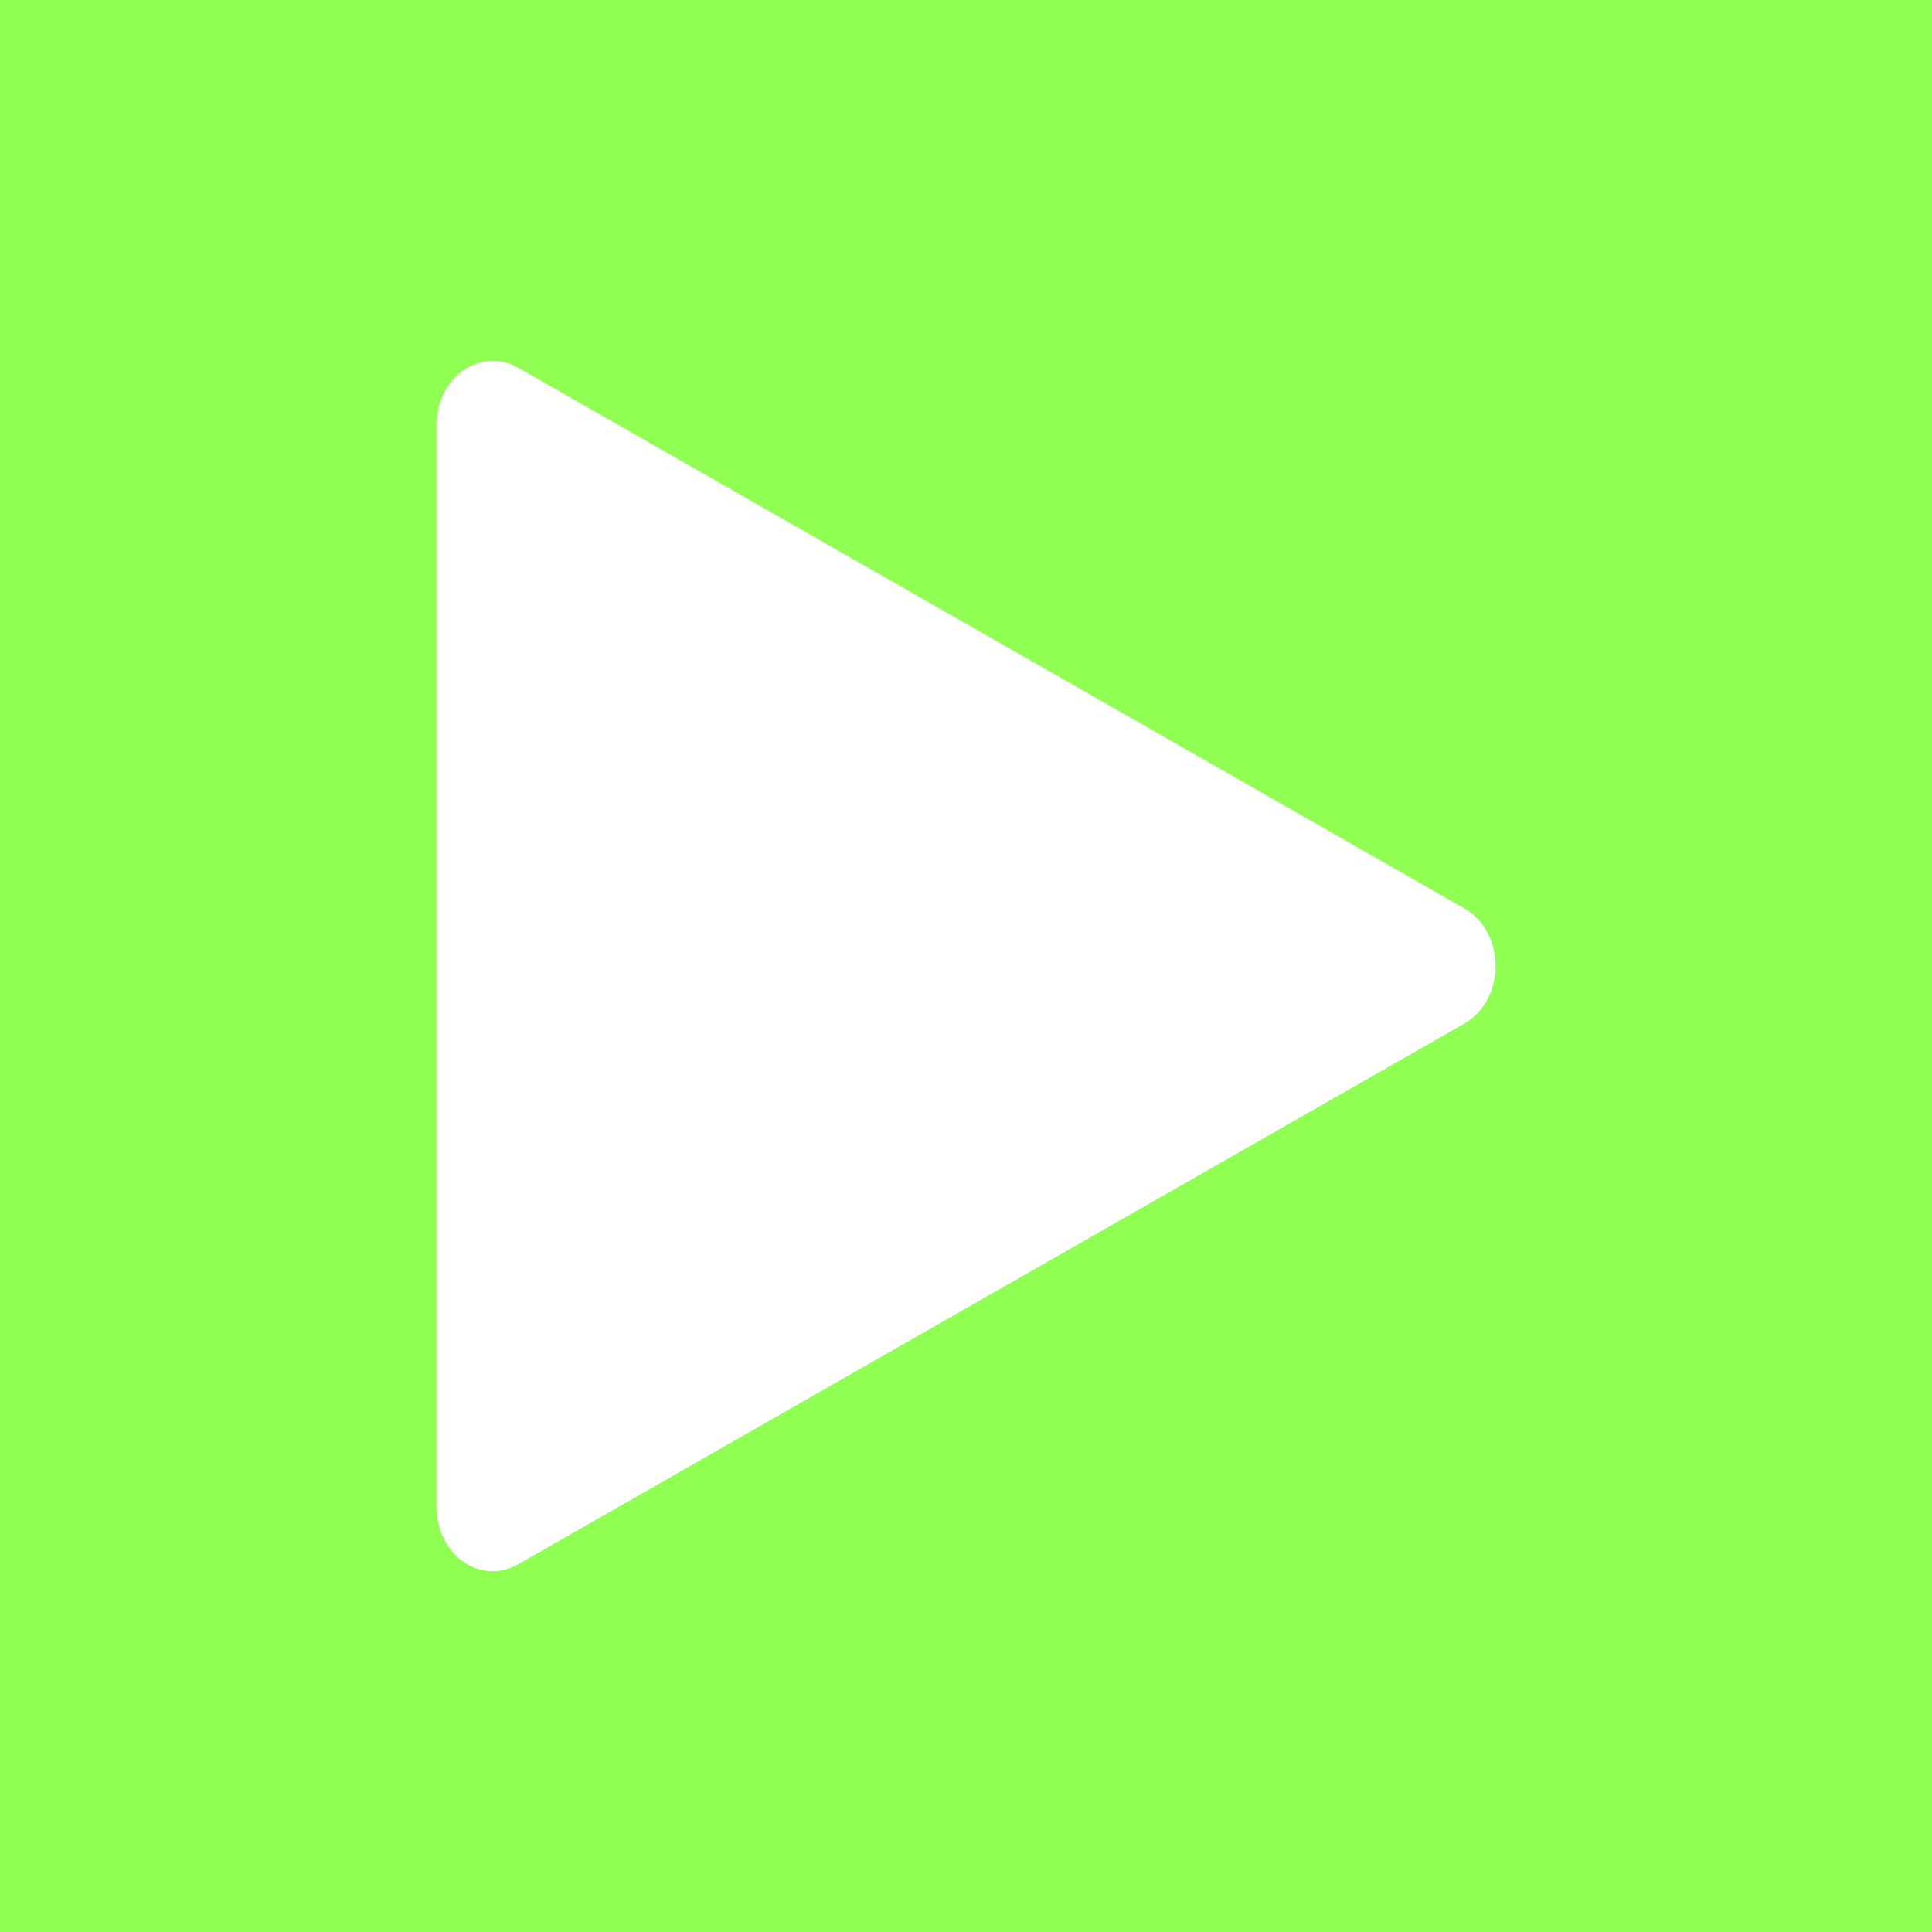
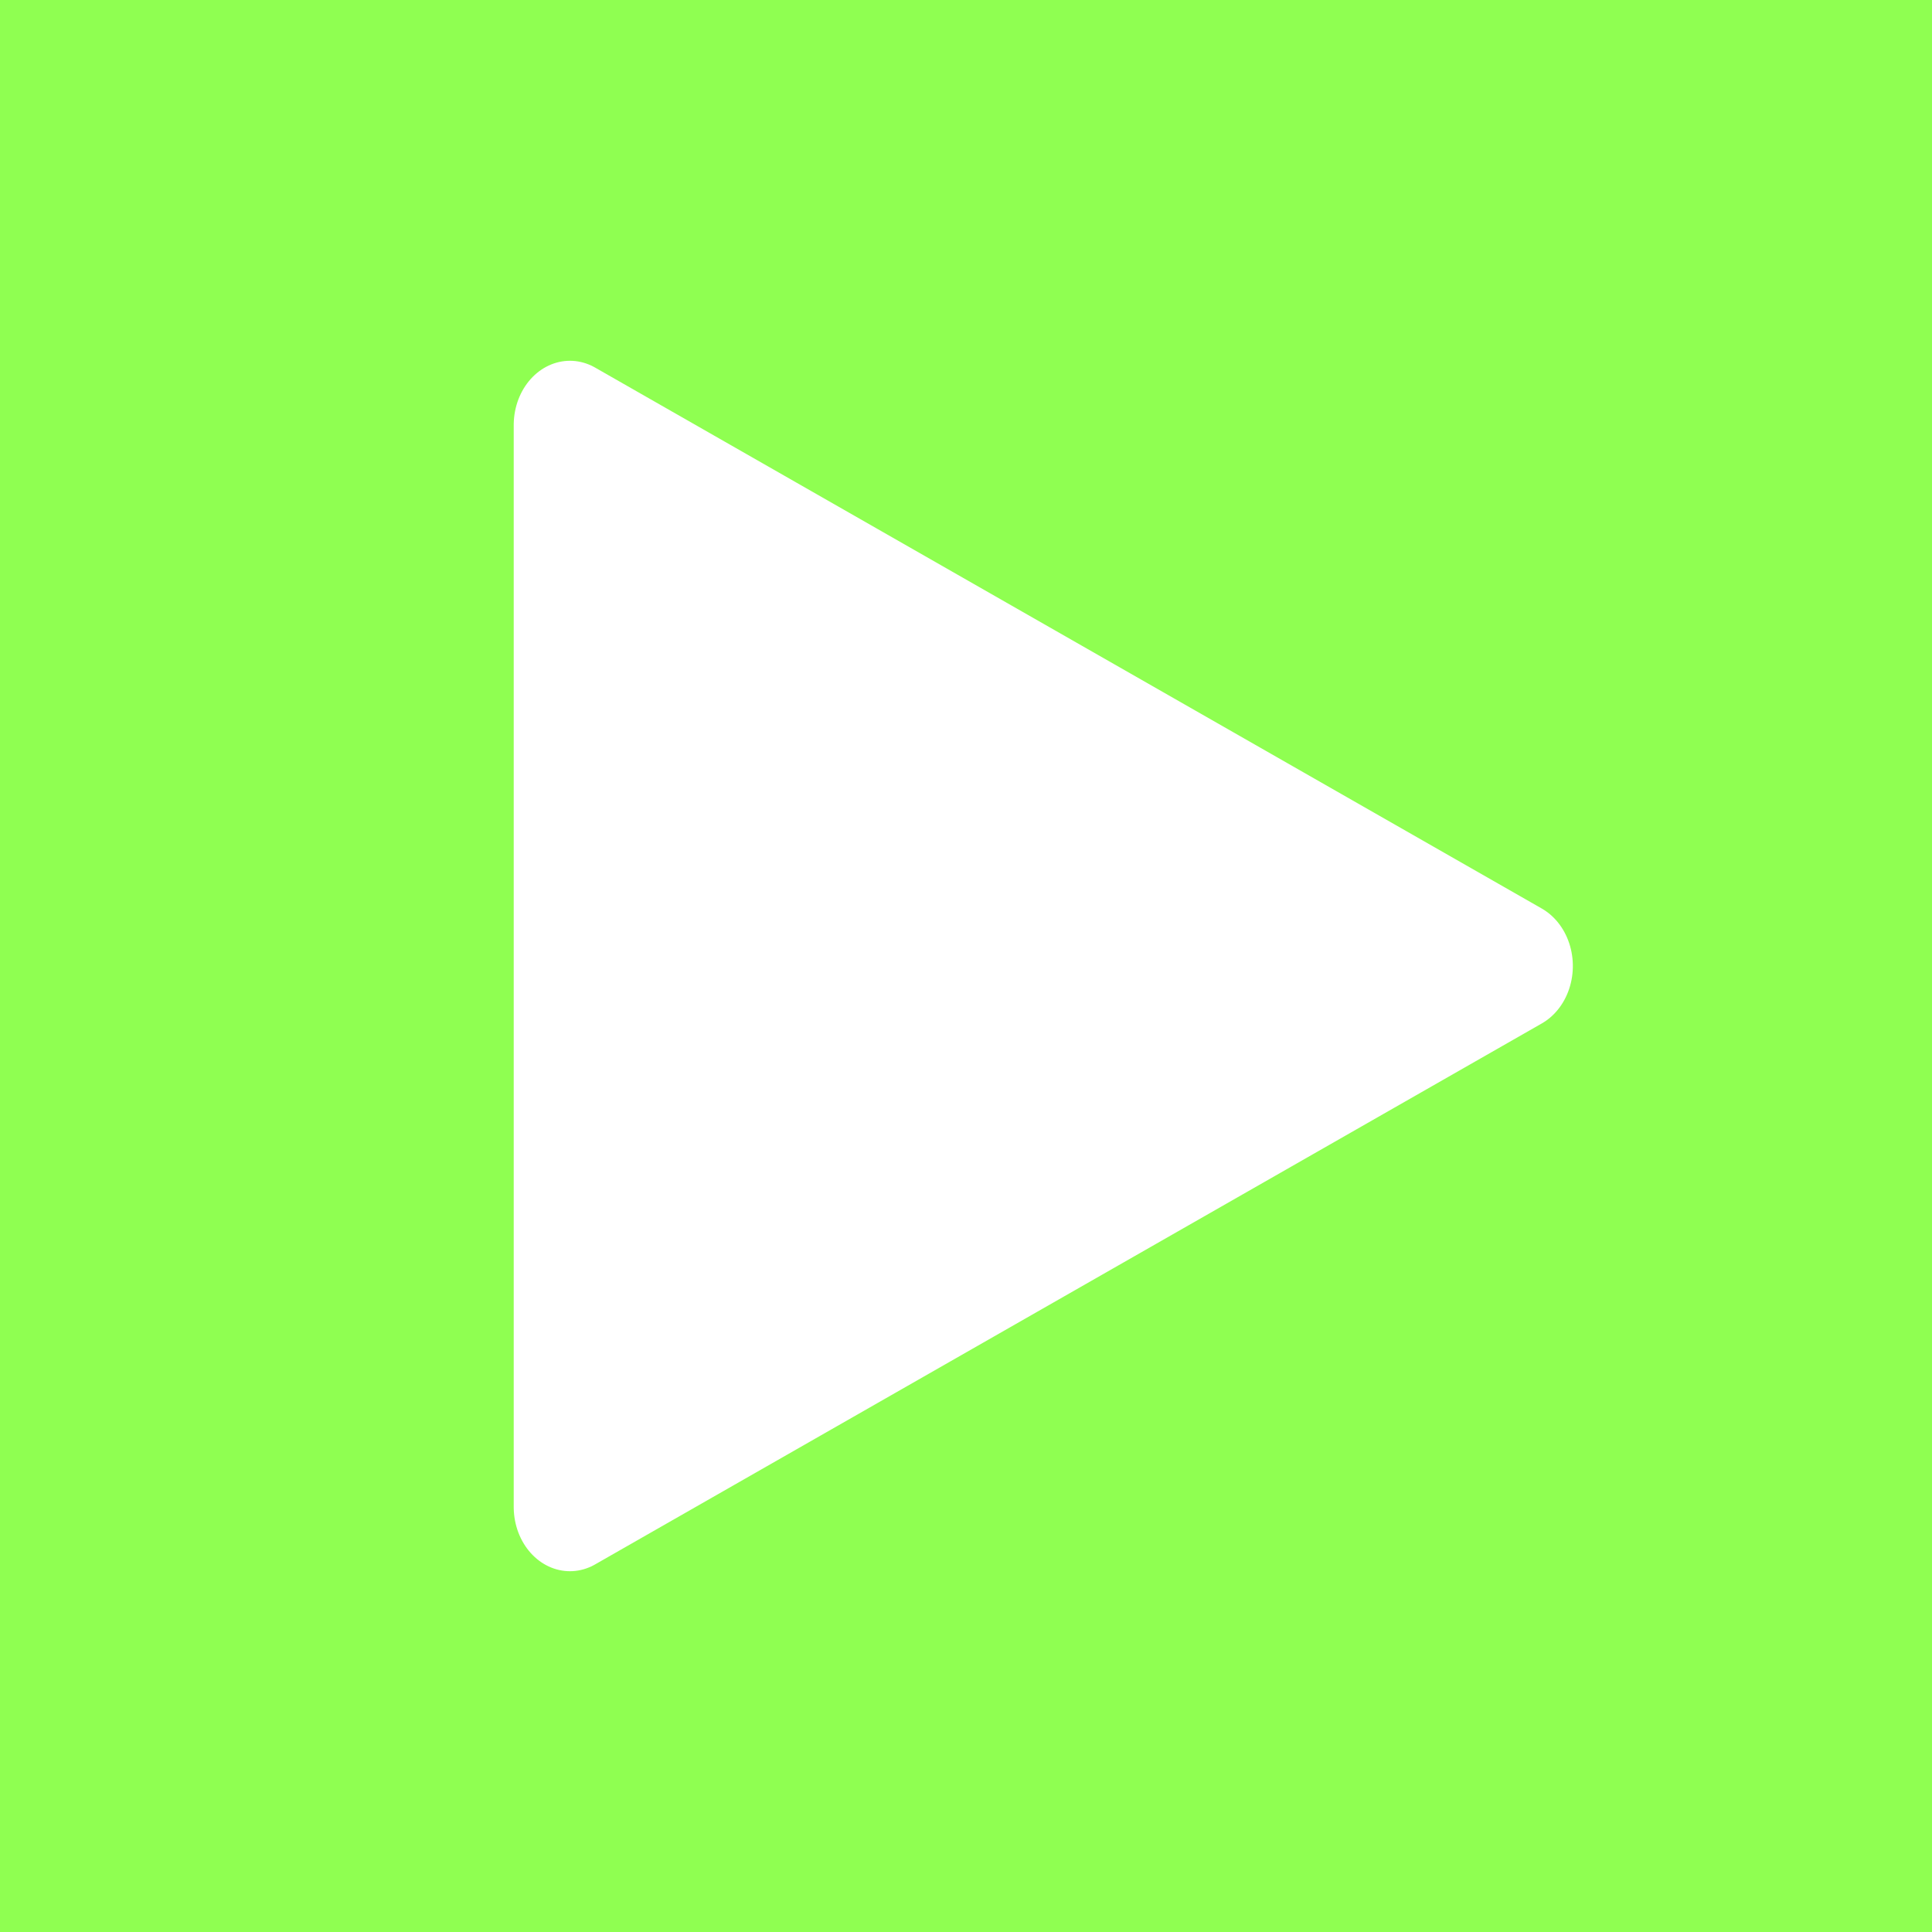
- <svg xmlns="http://www.w3.org/2000/svg" width="100%" height="100%" viewBox="0 0 200 200" version="1.1" xml:space="preserve" style="fill-rule:evenodd;clip-rule:evenodd;stroke-linecap:round;stroke-linejoin:round;stroke-miterlimit:1.5;">
-   <g transform="matrix(0.97561,0,0,0.985222,4.87805,2.95567)">
-     <rect x="-5" y="-3" width="205" height="203" style="fill:rgb(143,255,81);" />
+ <svg xmlns="http://www.w3.org/2000/svg" width="100%" height="100%" viewBox="0 0 200 200" version="1.1" xml:space="preserve" style="fill-rule:evenodd;clip-rule:evenodd;stroke-linecap:round;stroke-linejoin:round;stroke-miterlimit:1.5;" id="svg10">
+   <defs id="defs14" />
+   <g transform="matrix(0.97561,0,0,0.985222,4.87805,2.95567)" id="g4">
+     <rect x="-5" y="-3" width="205" height="203" style="fill:rgb(143,255,81);" id="rect2" />
  </g>
-   <g transform="matrix(7.62002e-17,1.24444,-1.08889,6.66752e-17,208.889,-43.1111)">
-     <path d="M115,55L160,145L70,145L115,55Z" style="fill:white;stroke:white;stroke-width:10.69px;" />
+   <g transform="matrix(0,1.24444,-1.08889,0,216.8894,-43.1111)" id="g8">
+     <path d="m 115,55 45,90 H 70 Z" style="fill:#ffffff;stroke:#ffffff;stroke-width:10.69px" id="path6" />
  </g>
</svg>
